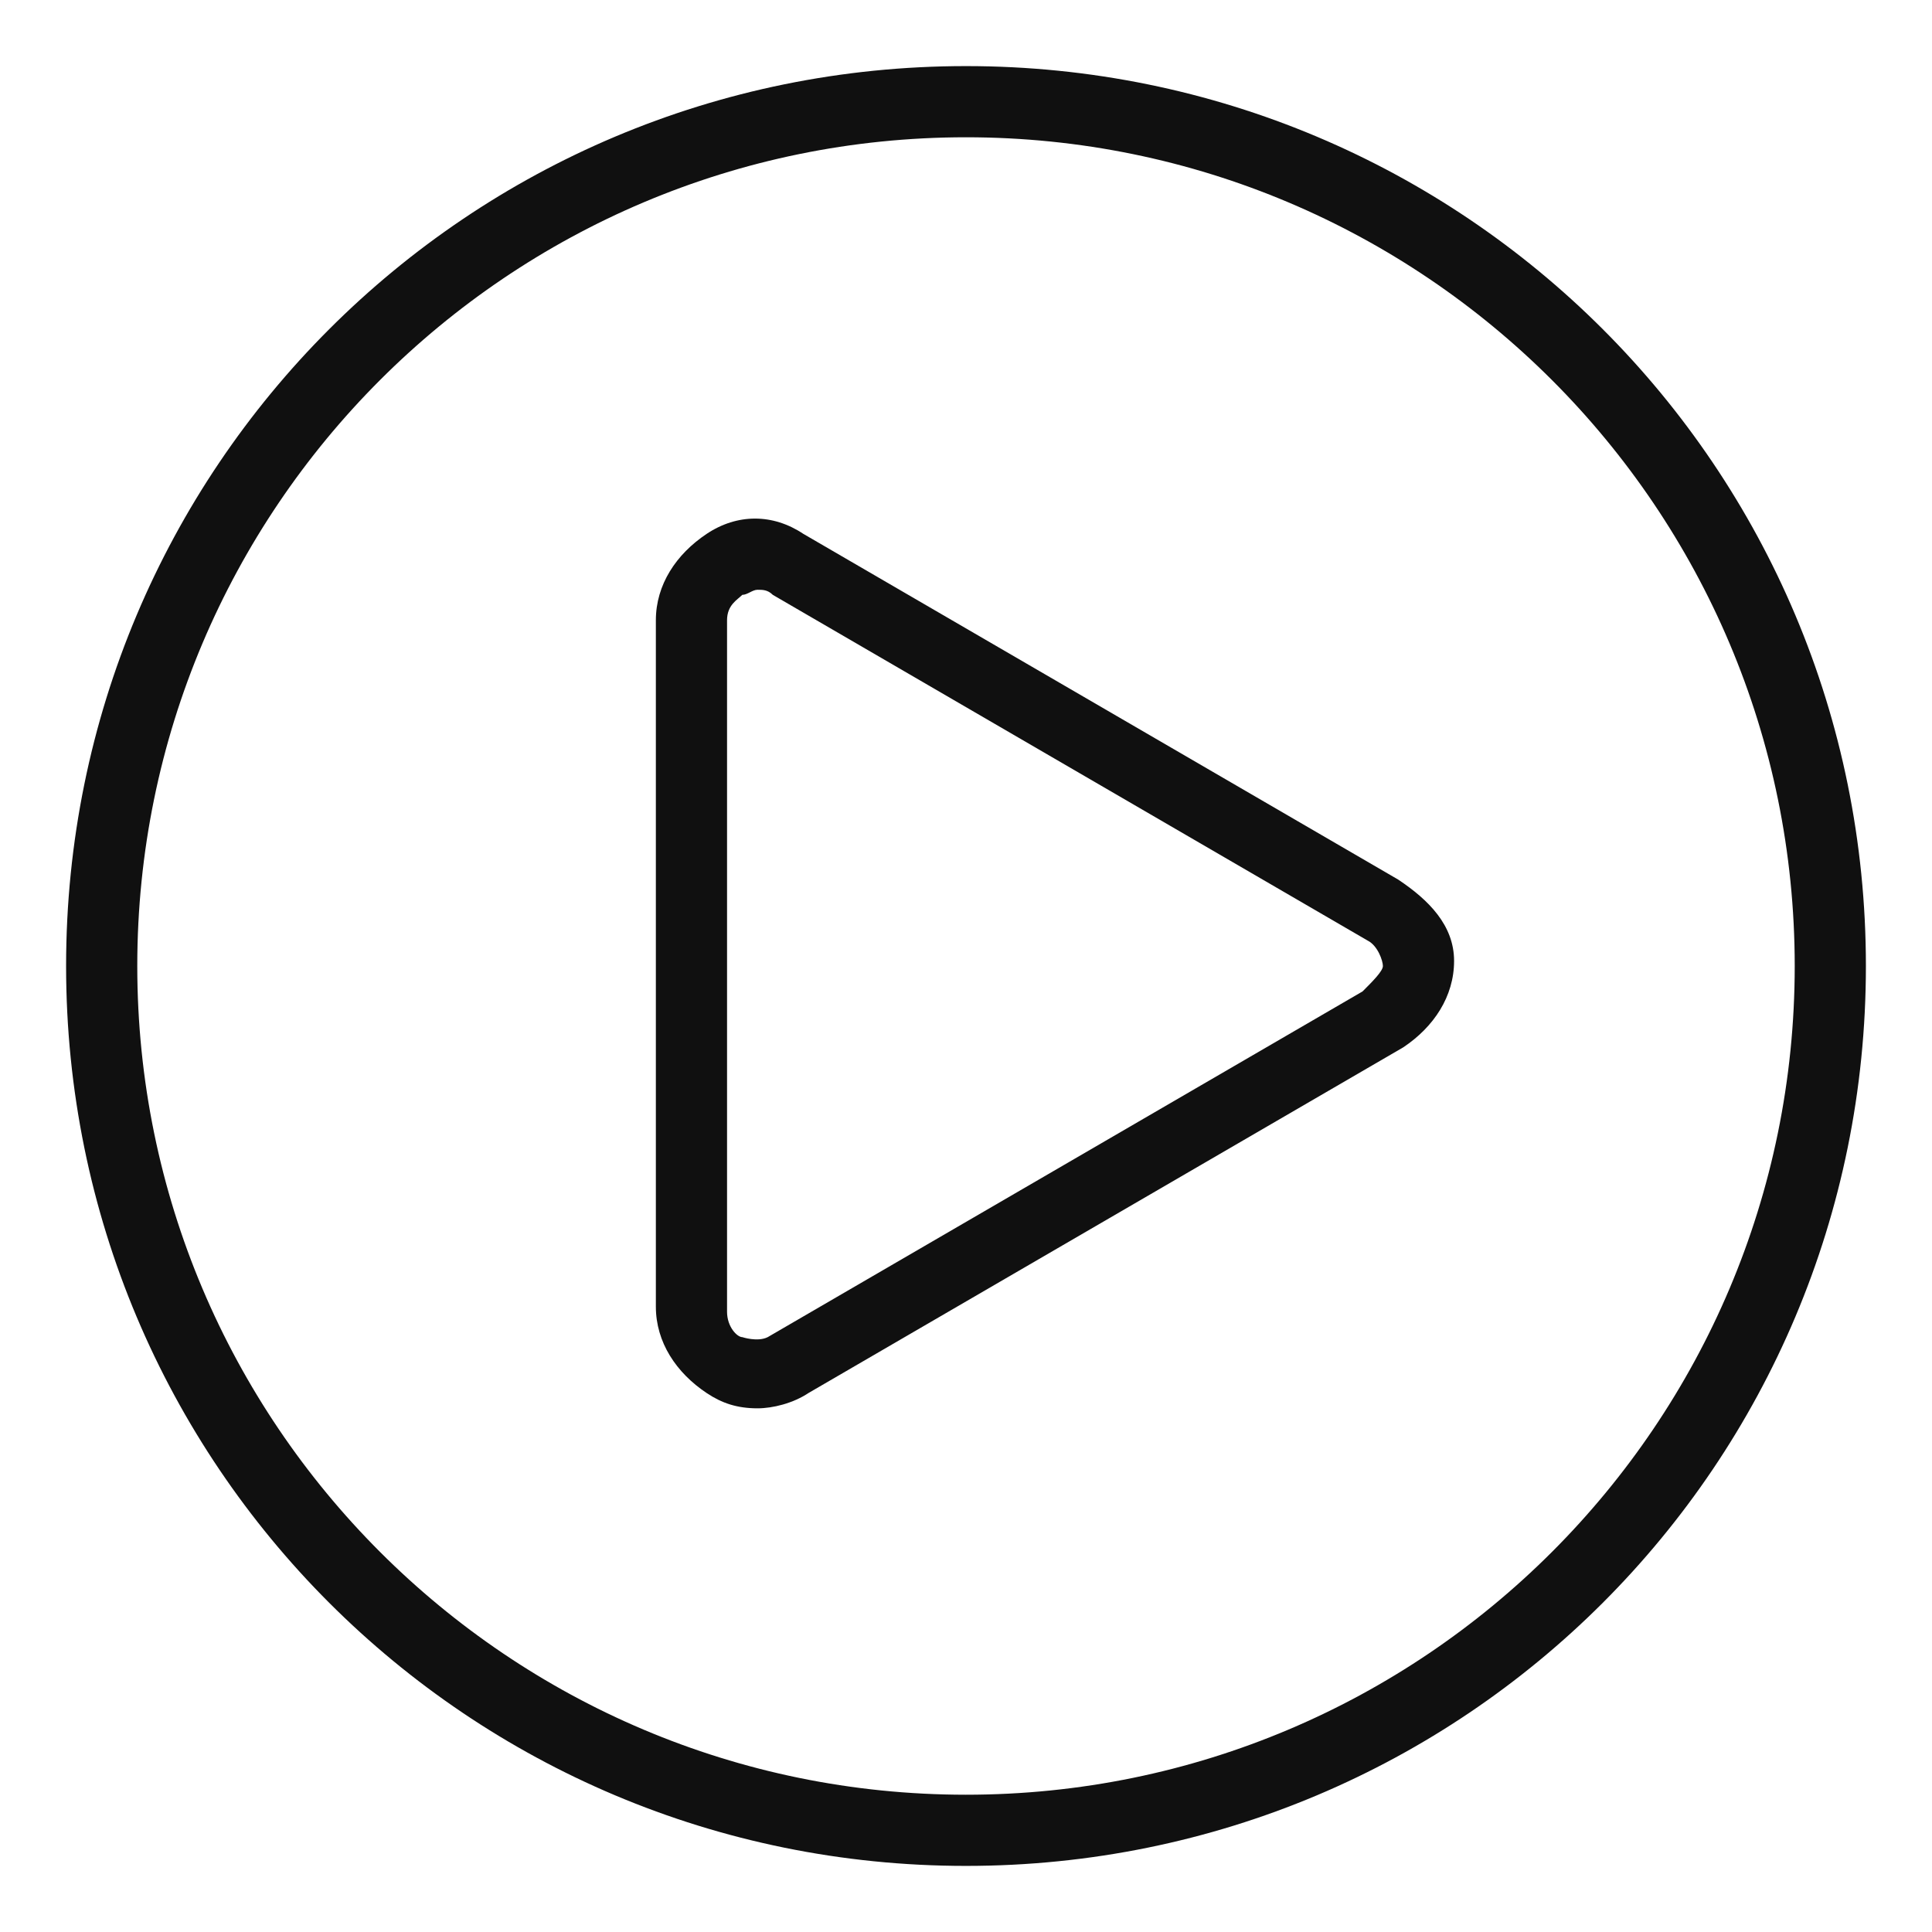
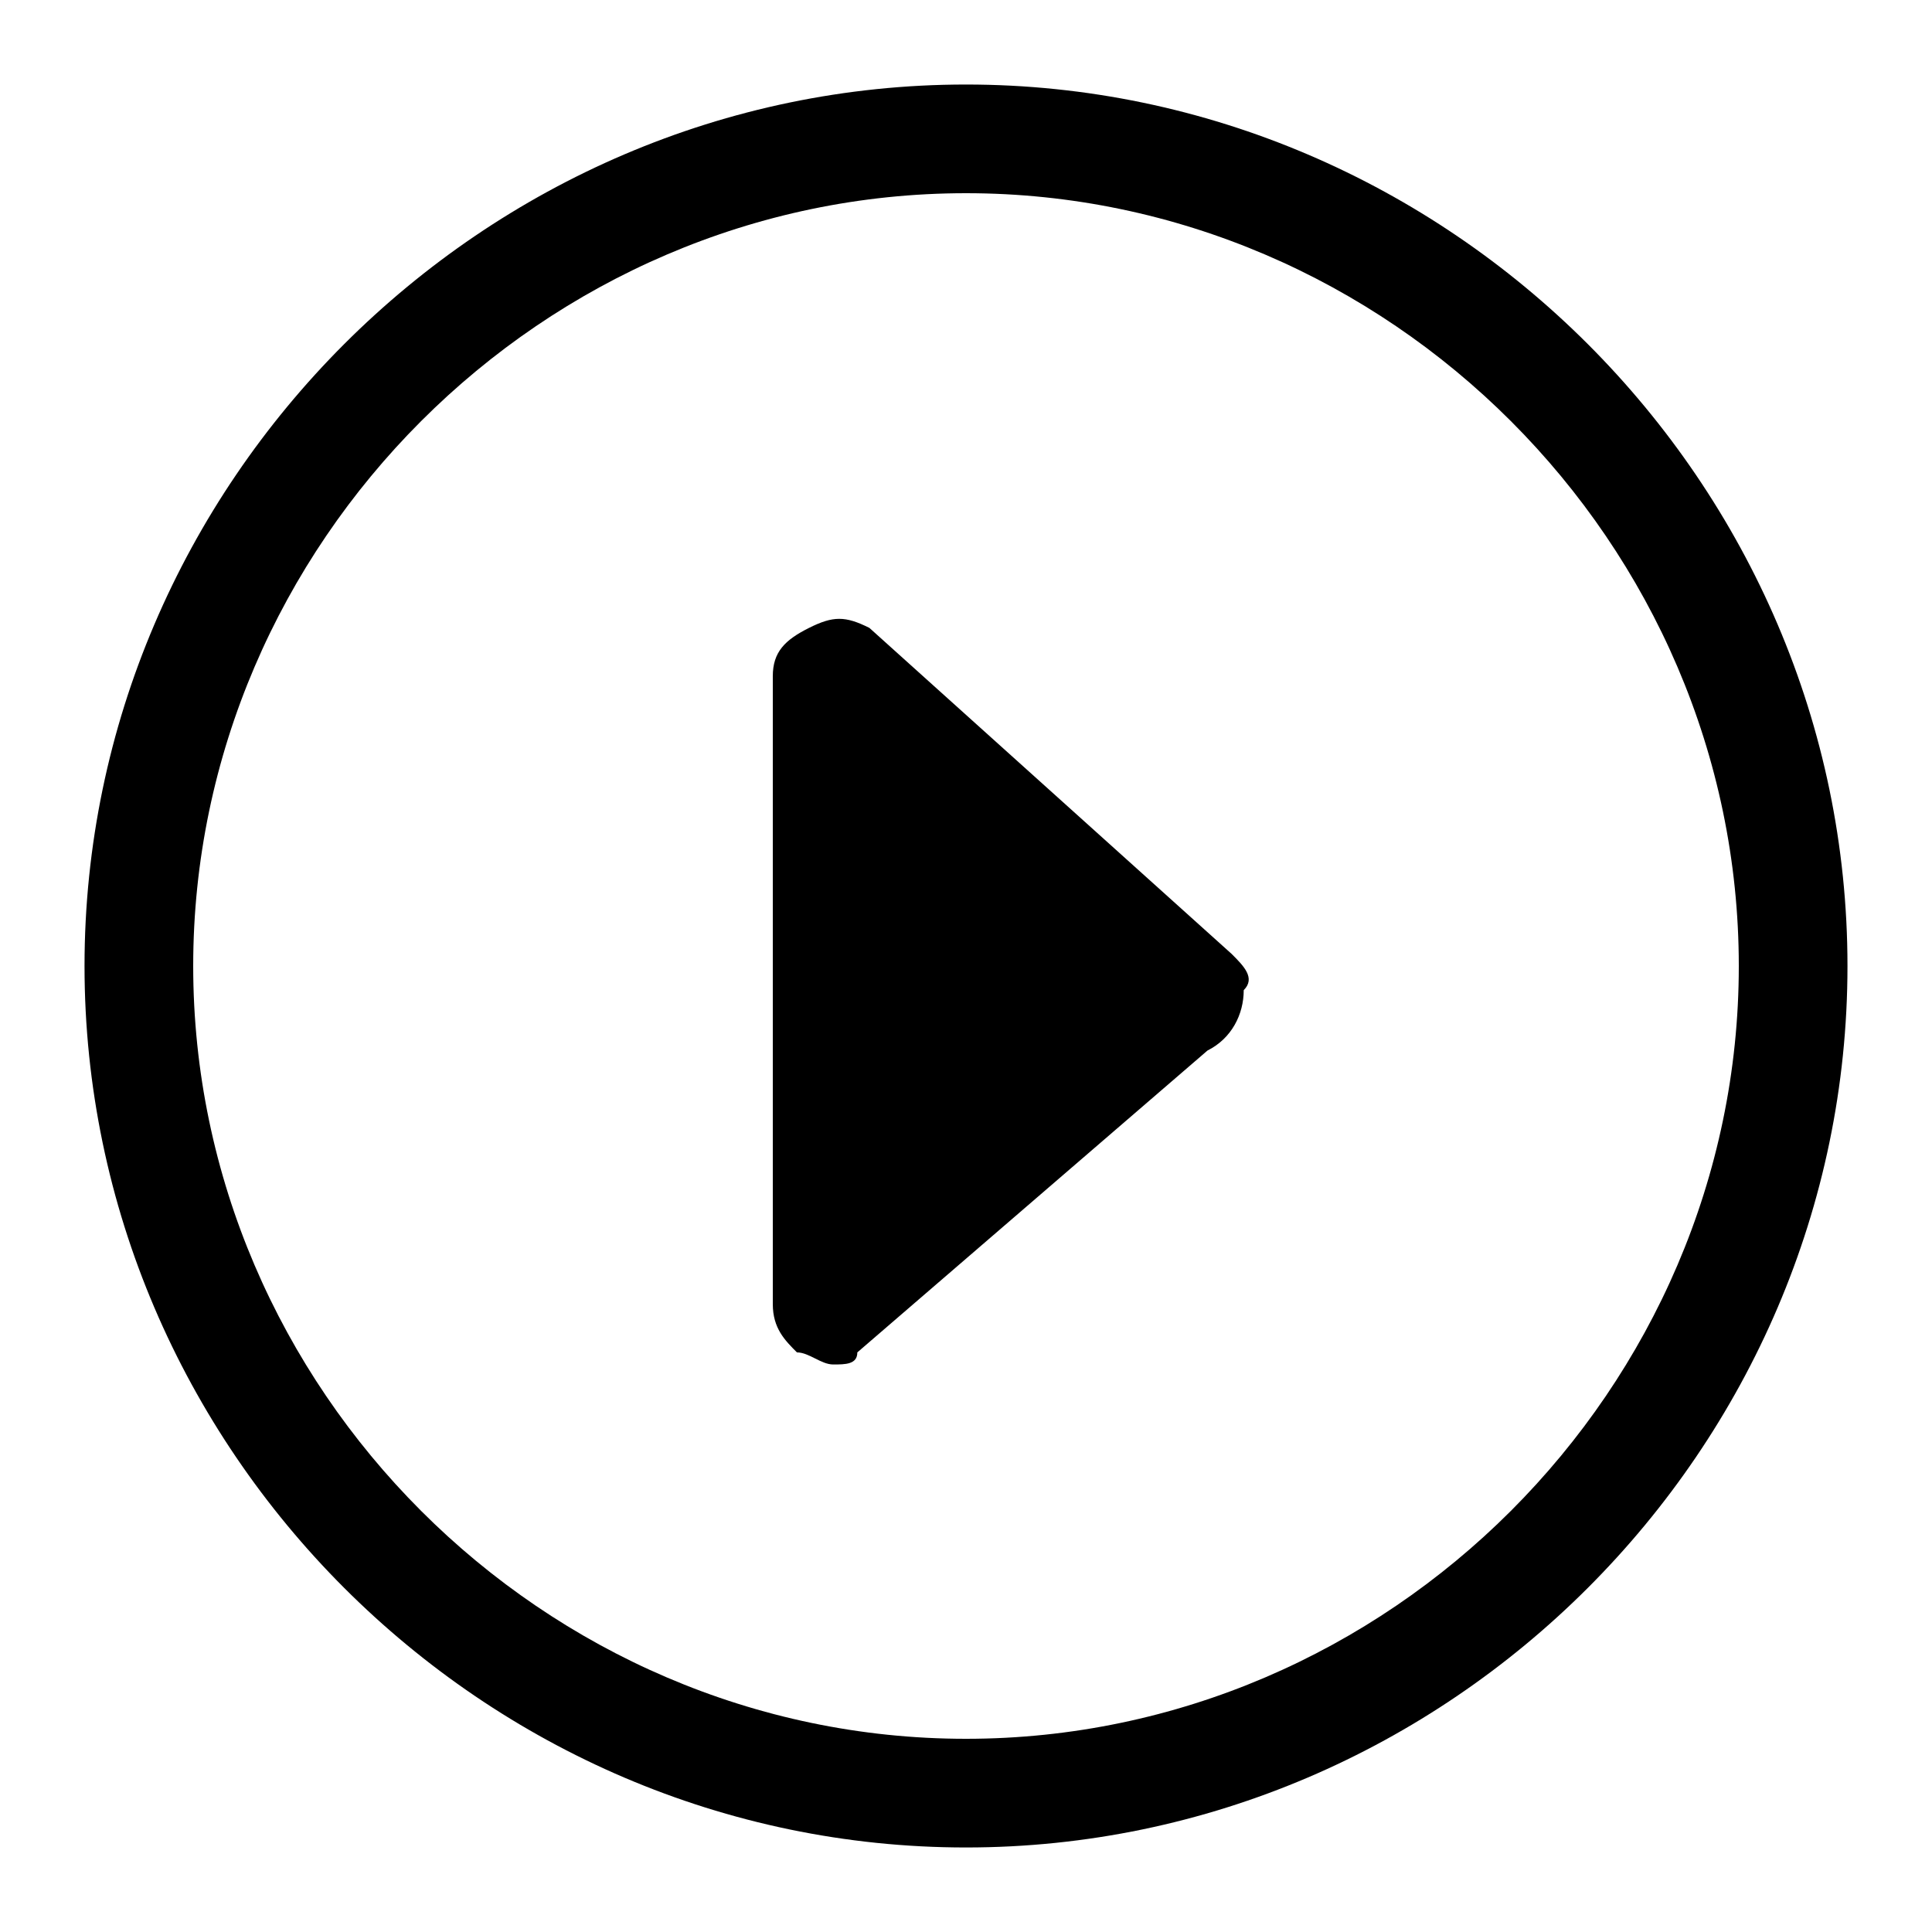
- <svg xmlns="http://www.w3.org/2000/svg" t="1575907529828" class="icon" viewBox="0 0 1024 1024" version="1.1" p-id="4251" width="200" height="200">
+ <svg xmlns="http://www.w3.org/2000/svg" t="1575979238834" class="icon" viewBox="0 0 1024 1024" version="1.1" p-id="1780" width="200" height="200">
  <defs>
    <style type="text/css" />
  </defs>
-   <path d="M741.053 466.189l-315.284-183.242c-16.168-10.779-35.032-10.779-51.2 0-16.168 10.779-26.947 26.947-26.947 45.811v363.789c0 18.863 10.779 35.032 26.947 45.811 8.084 5.389 16.168 8.084 26.947 8.084 8.084 0 18.863-2.695 26.947-8.084l315.284-183.242c16.168-10.779 26.947-26.947 26.947-45.811s-13.474-32.337-29.642-43.116z m-18.863 59.284l-315.284 183.242c-5.389 2.695-13.474 0-13.474 0-2.695 0-8.084-5.389-8.084-13.474V328.758c0-8.084 5.389-10.779 8.084-13.474 2.695 0 5.389-2.695 8.084-2.695 2.695 0 5.389 0 8.084 2.695l315.284 183.242c5.389 2.695 8.084 10.779 8.084 13.474s-5.389 8.084-10.779 13.474z" fill="#101010" p-id="4252" />
-   <path d="M512 35.032C247.916 35.032 35.032 247.916 35.032 512S247.916 988.968 512 988.968 988.968 776.084 988.968 512 776.084 35.032 512 35.032z m0 916.211C269.474 951.242 72.758 754.526 72.758 512S269.474 72.758 512 72.758 951.242 269.474 951.242 512 754.526 951.242 512 951.242z" fill="#101010" p-id="4253" />
+   <path d="M652.8 505.6l-192-172.8c-12.8-6.4-19.2-6.4-32 0s-19.2 12.8-19.2 25.6v332.8c0 12.8 6.4 19.2 12.8 25.6 6.4 0 12.8 6.4 19.2 6.4 6.4 0 12.8 0 12.8-6.4l185.6-160c12.8-6.4 19.2-19.2 19.2-32 6.4-6.4 0-12.8-6.4-19.2zM512 44.8C256 44.8 44.8 256 44.8 512S256 979.2 512 979.2 979.2 768 979.2 512 768 44.8 512 44.8z m0 876.8C288 921.6 102.4 736 102.4 512c0-224 185.6-409.6 409.6-409.6 224 0 409.6 185.6 409.6 409.6 0 224-185.6 409.6-409.6 409.6z" p-id="1781" />
</svg>
